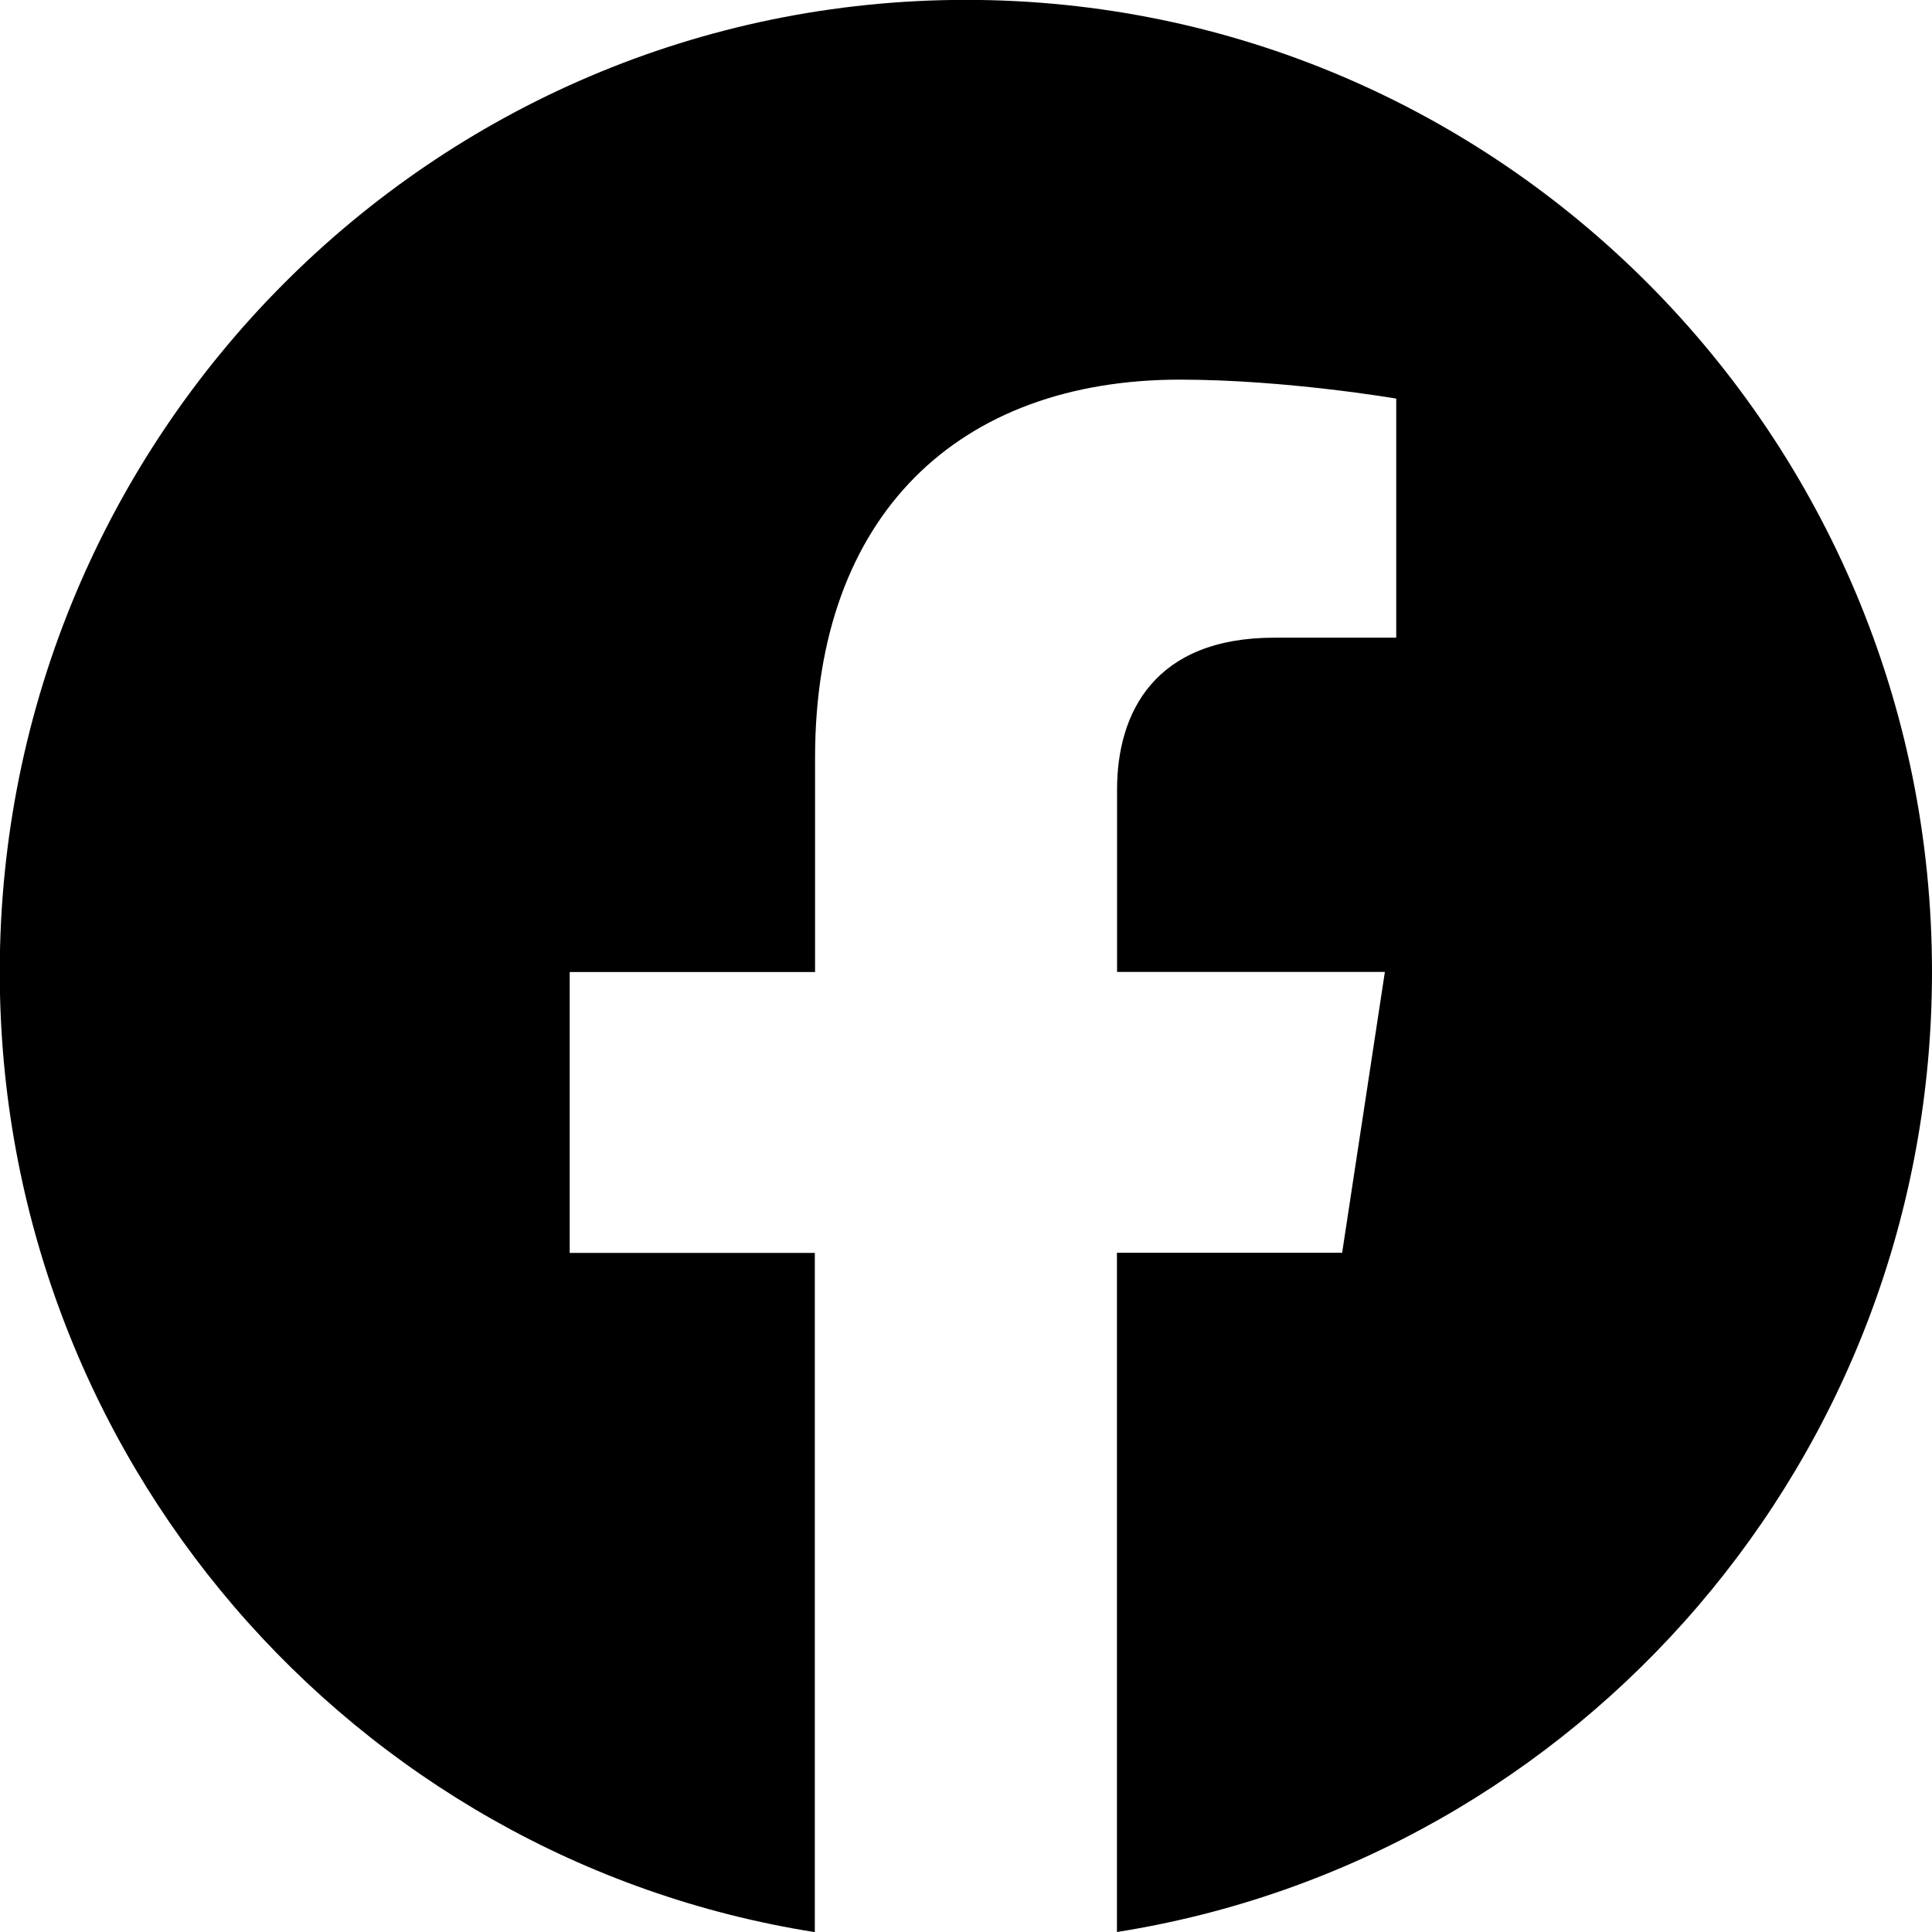
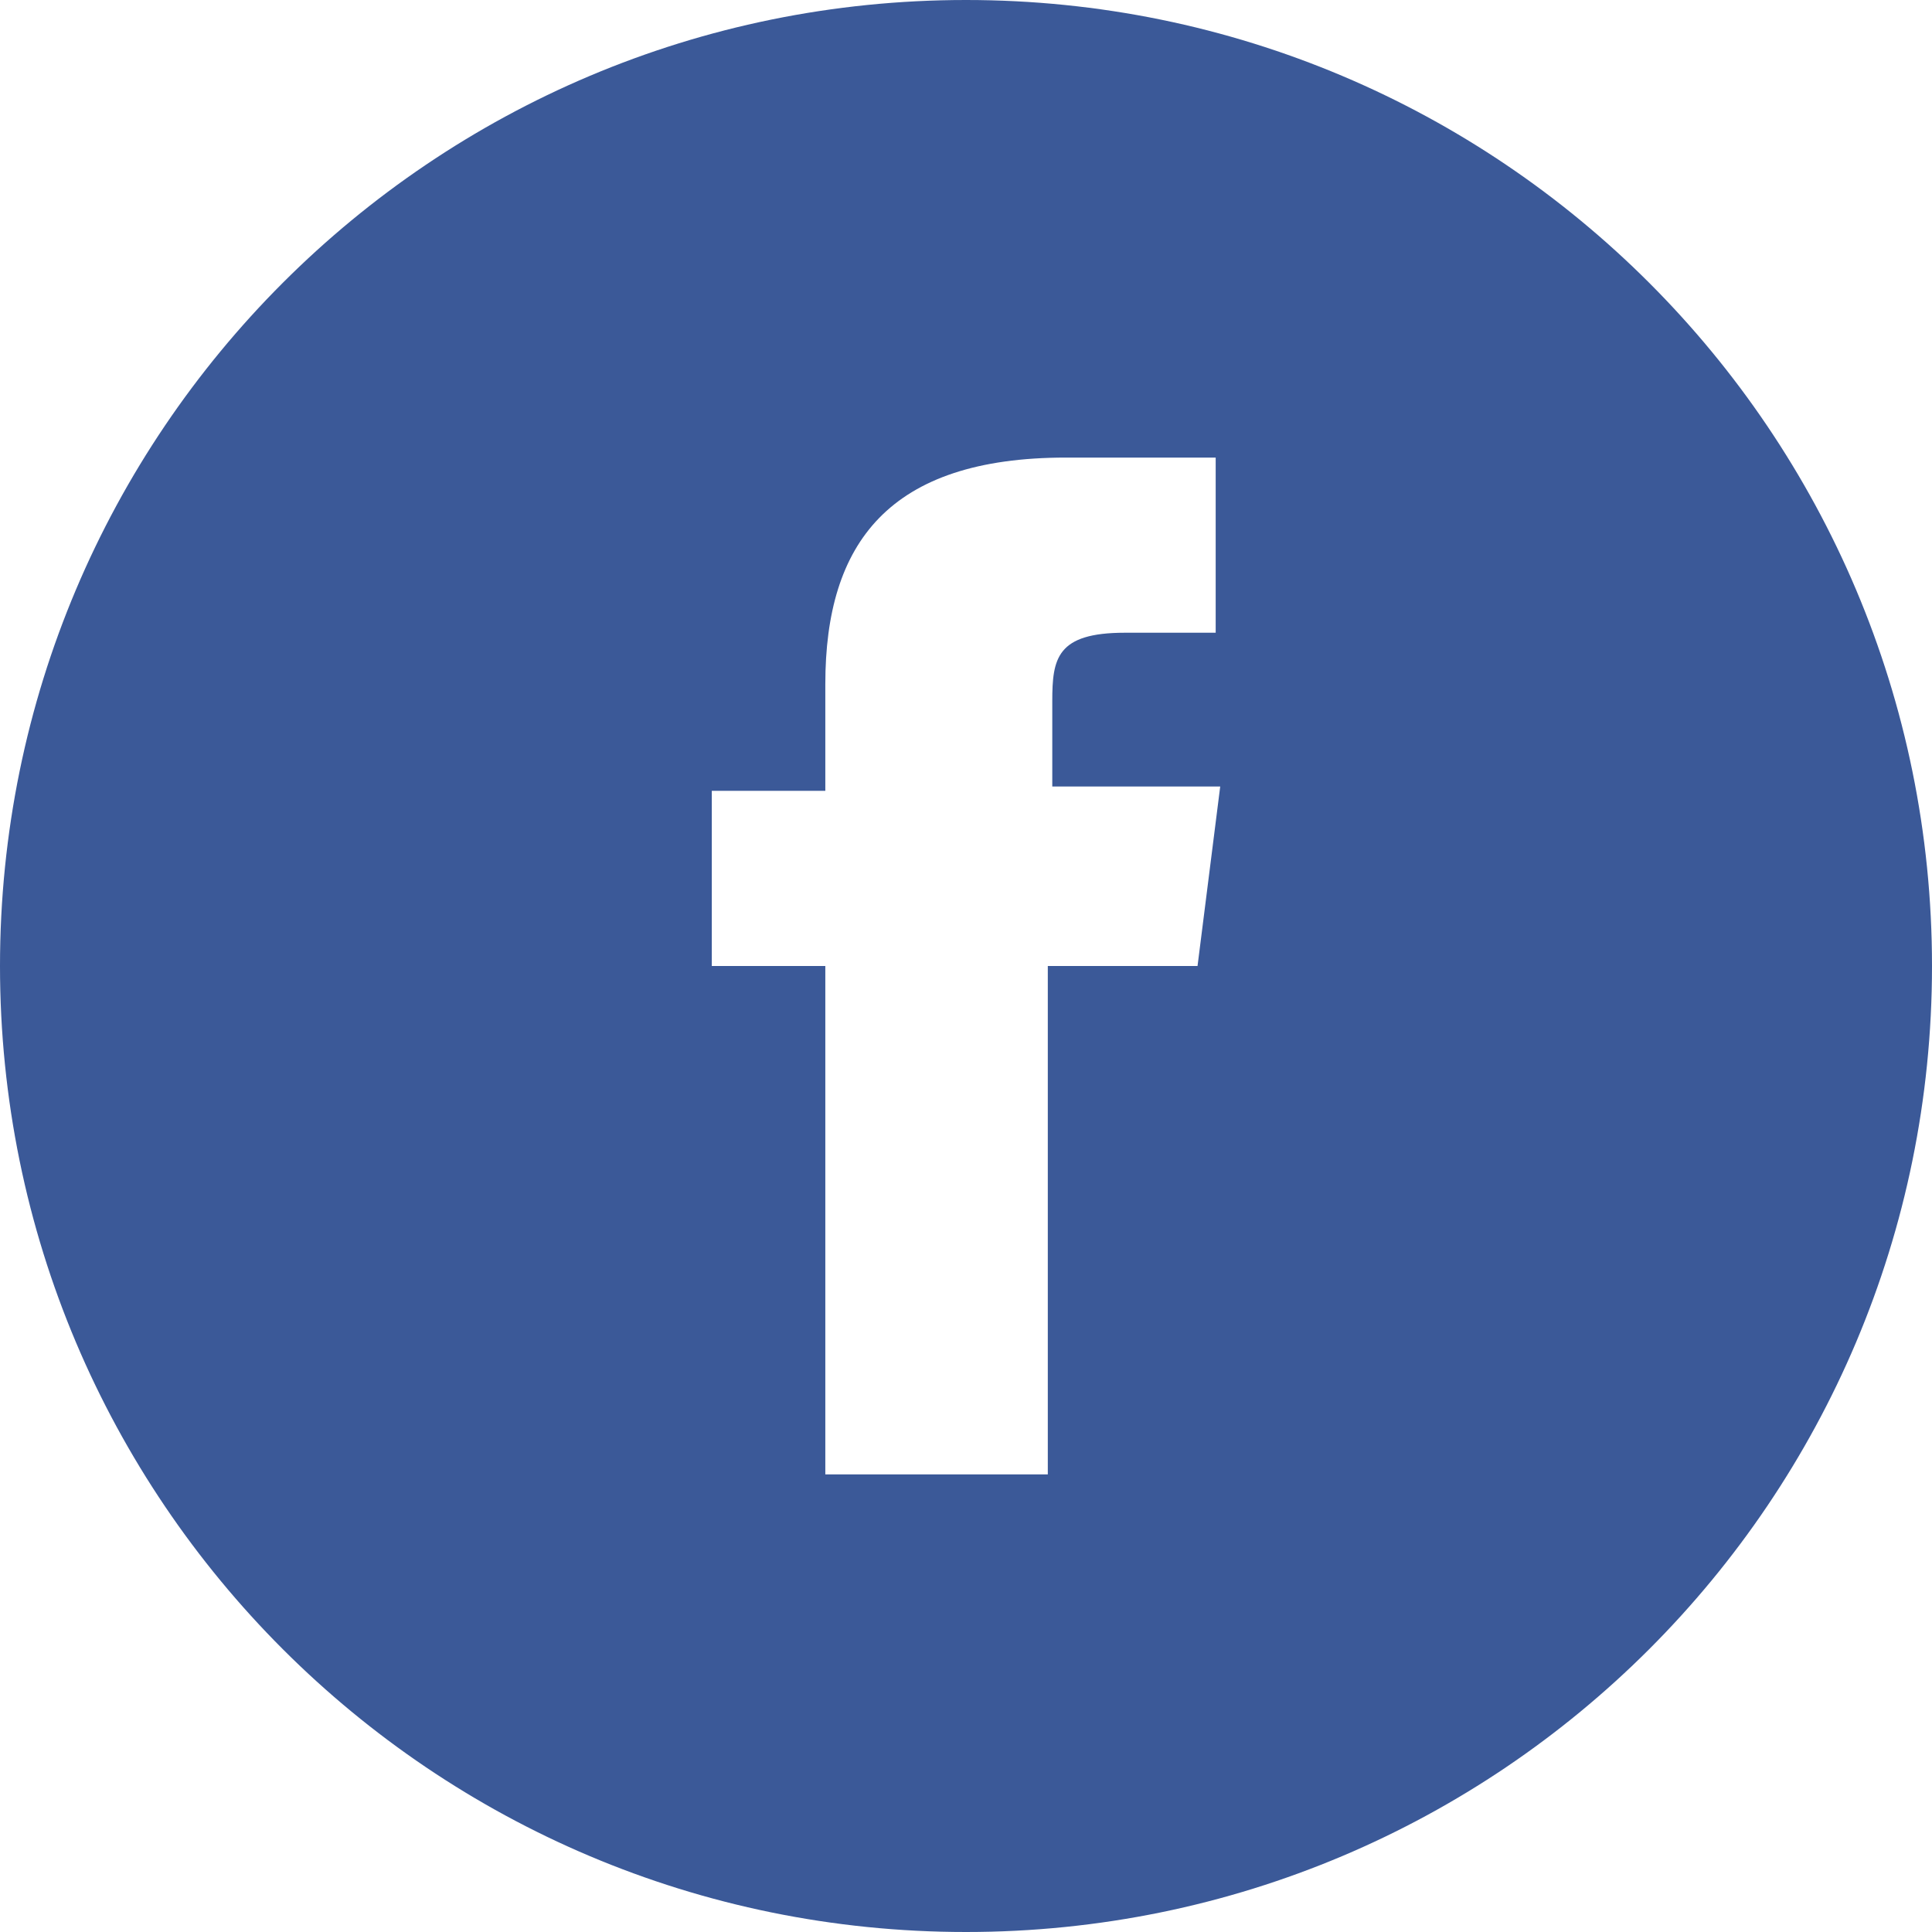
- <svg xmlns="http://www.w3.org/2000/svg" width="16" height="16" fill="currentColor" class="bi bi-facebook" viewBox="0 0 16 16">
-   <path d="M16 8.049c0-4.446-3.582-8.05-8-8.05C3.58 0-.002 3.603-.002 8.05c0 4.017 2.926 7.347 6.75 7.951v-5.625h-2.03V8.05H6.75V6.275c0-2.017 1.195-3.131 3.022-3.131.876 0 1.791.157 1.791.157v1.98h-1.009c-.993 0-1.303.621-1.303 1.258v1.51h2.218l-.354 2.326H9.25V16c3.824-.604 6.75-3.934 6.75-7.951z" />
+ <svg xmlns="http://www.w3.org/2000/svg" t="1621437982921" class="icon" viewBox="0 0 1024 1024" version="1.1" p-id="2260" width="32" height="32">
+   <defs>
+     <style type="text/css" />
+   </defs>
+   <path d="M512 0C229.053 0 0 229.053 0 512s229.053 512 512 512 512-229.053 512-512S794.947 0 512 0z m122.745 512h-79.387v269.474h-117.922V512H377.263v-92.834h60.173v-56.643c0-74.698 33.684-119.997 127.515-119.997h79.387v92.834h-48.128c-36.109 0-38.481 13.608-38.481 36.217v45.299H646.737L634.718 512z" fill="#3b5998" p-id="2261" />
</svg>
